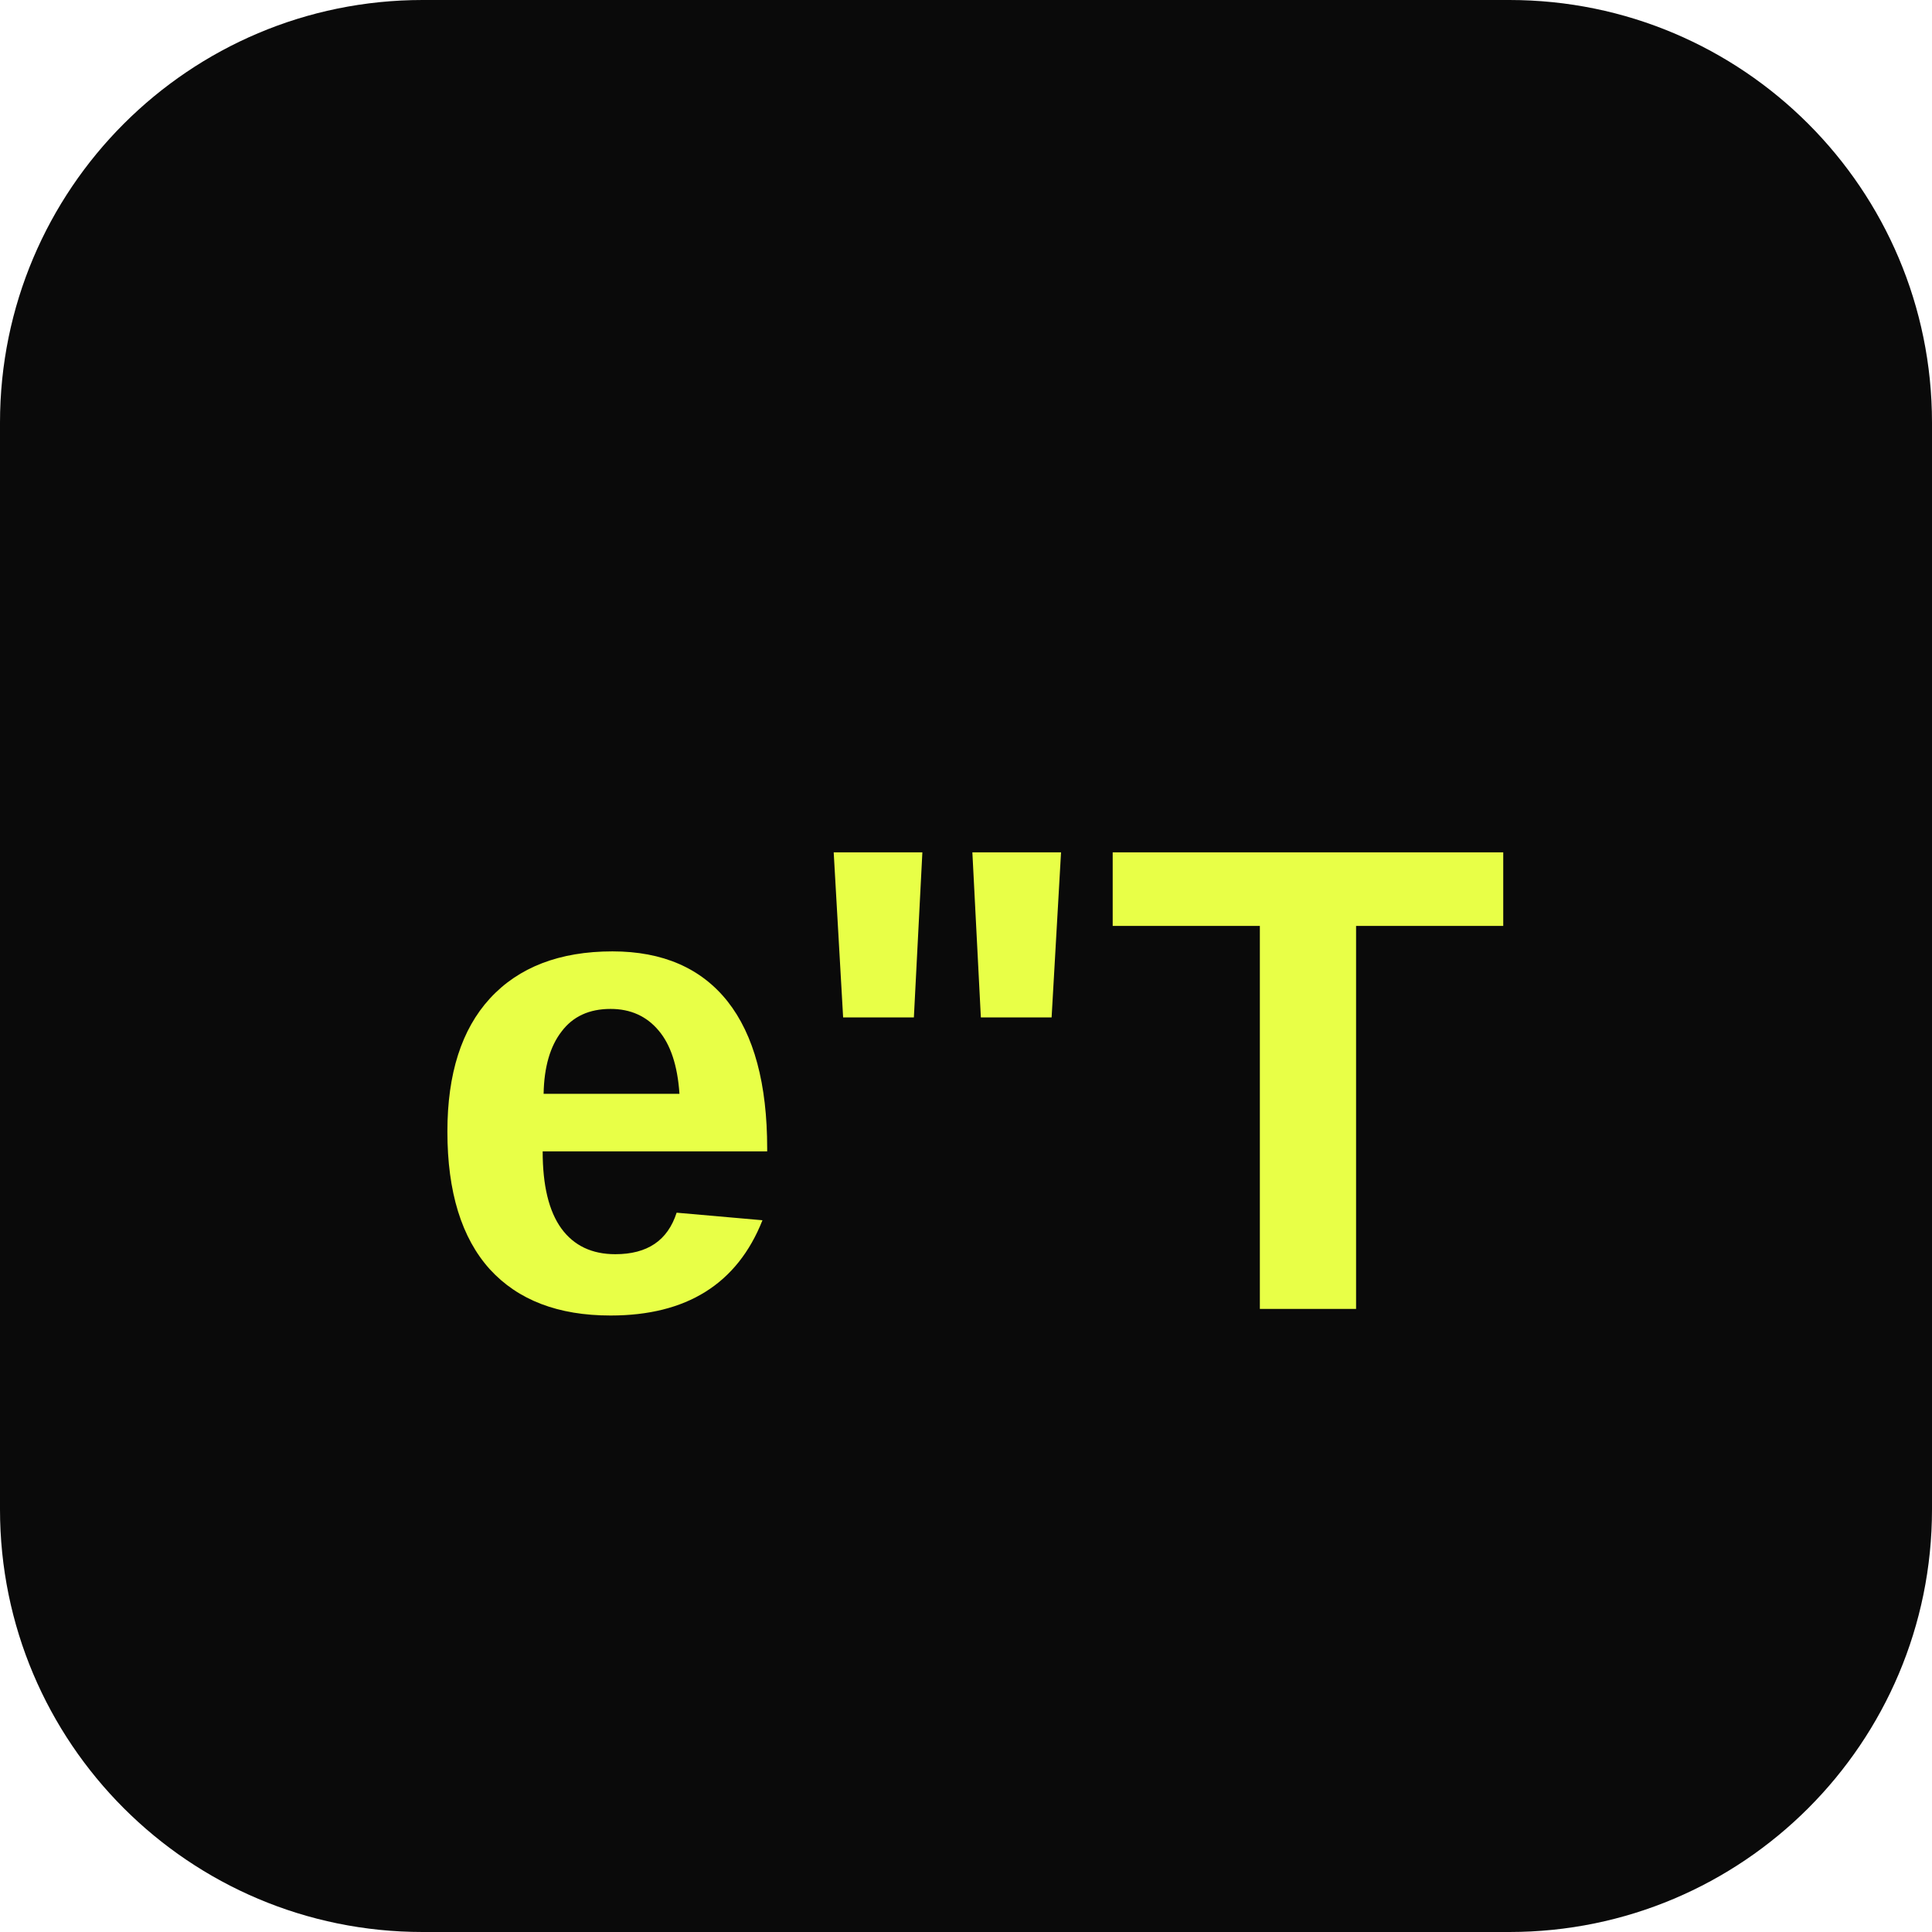
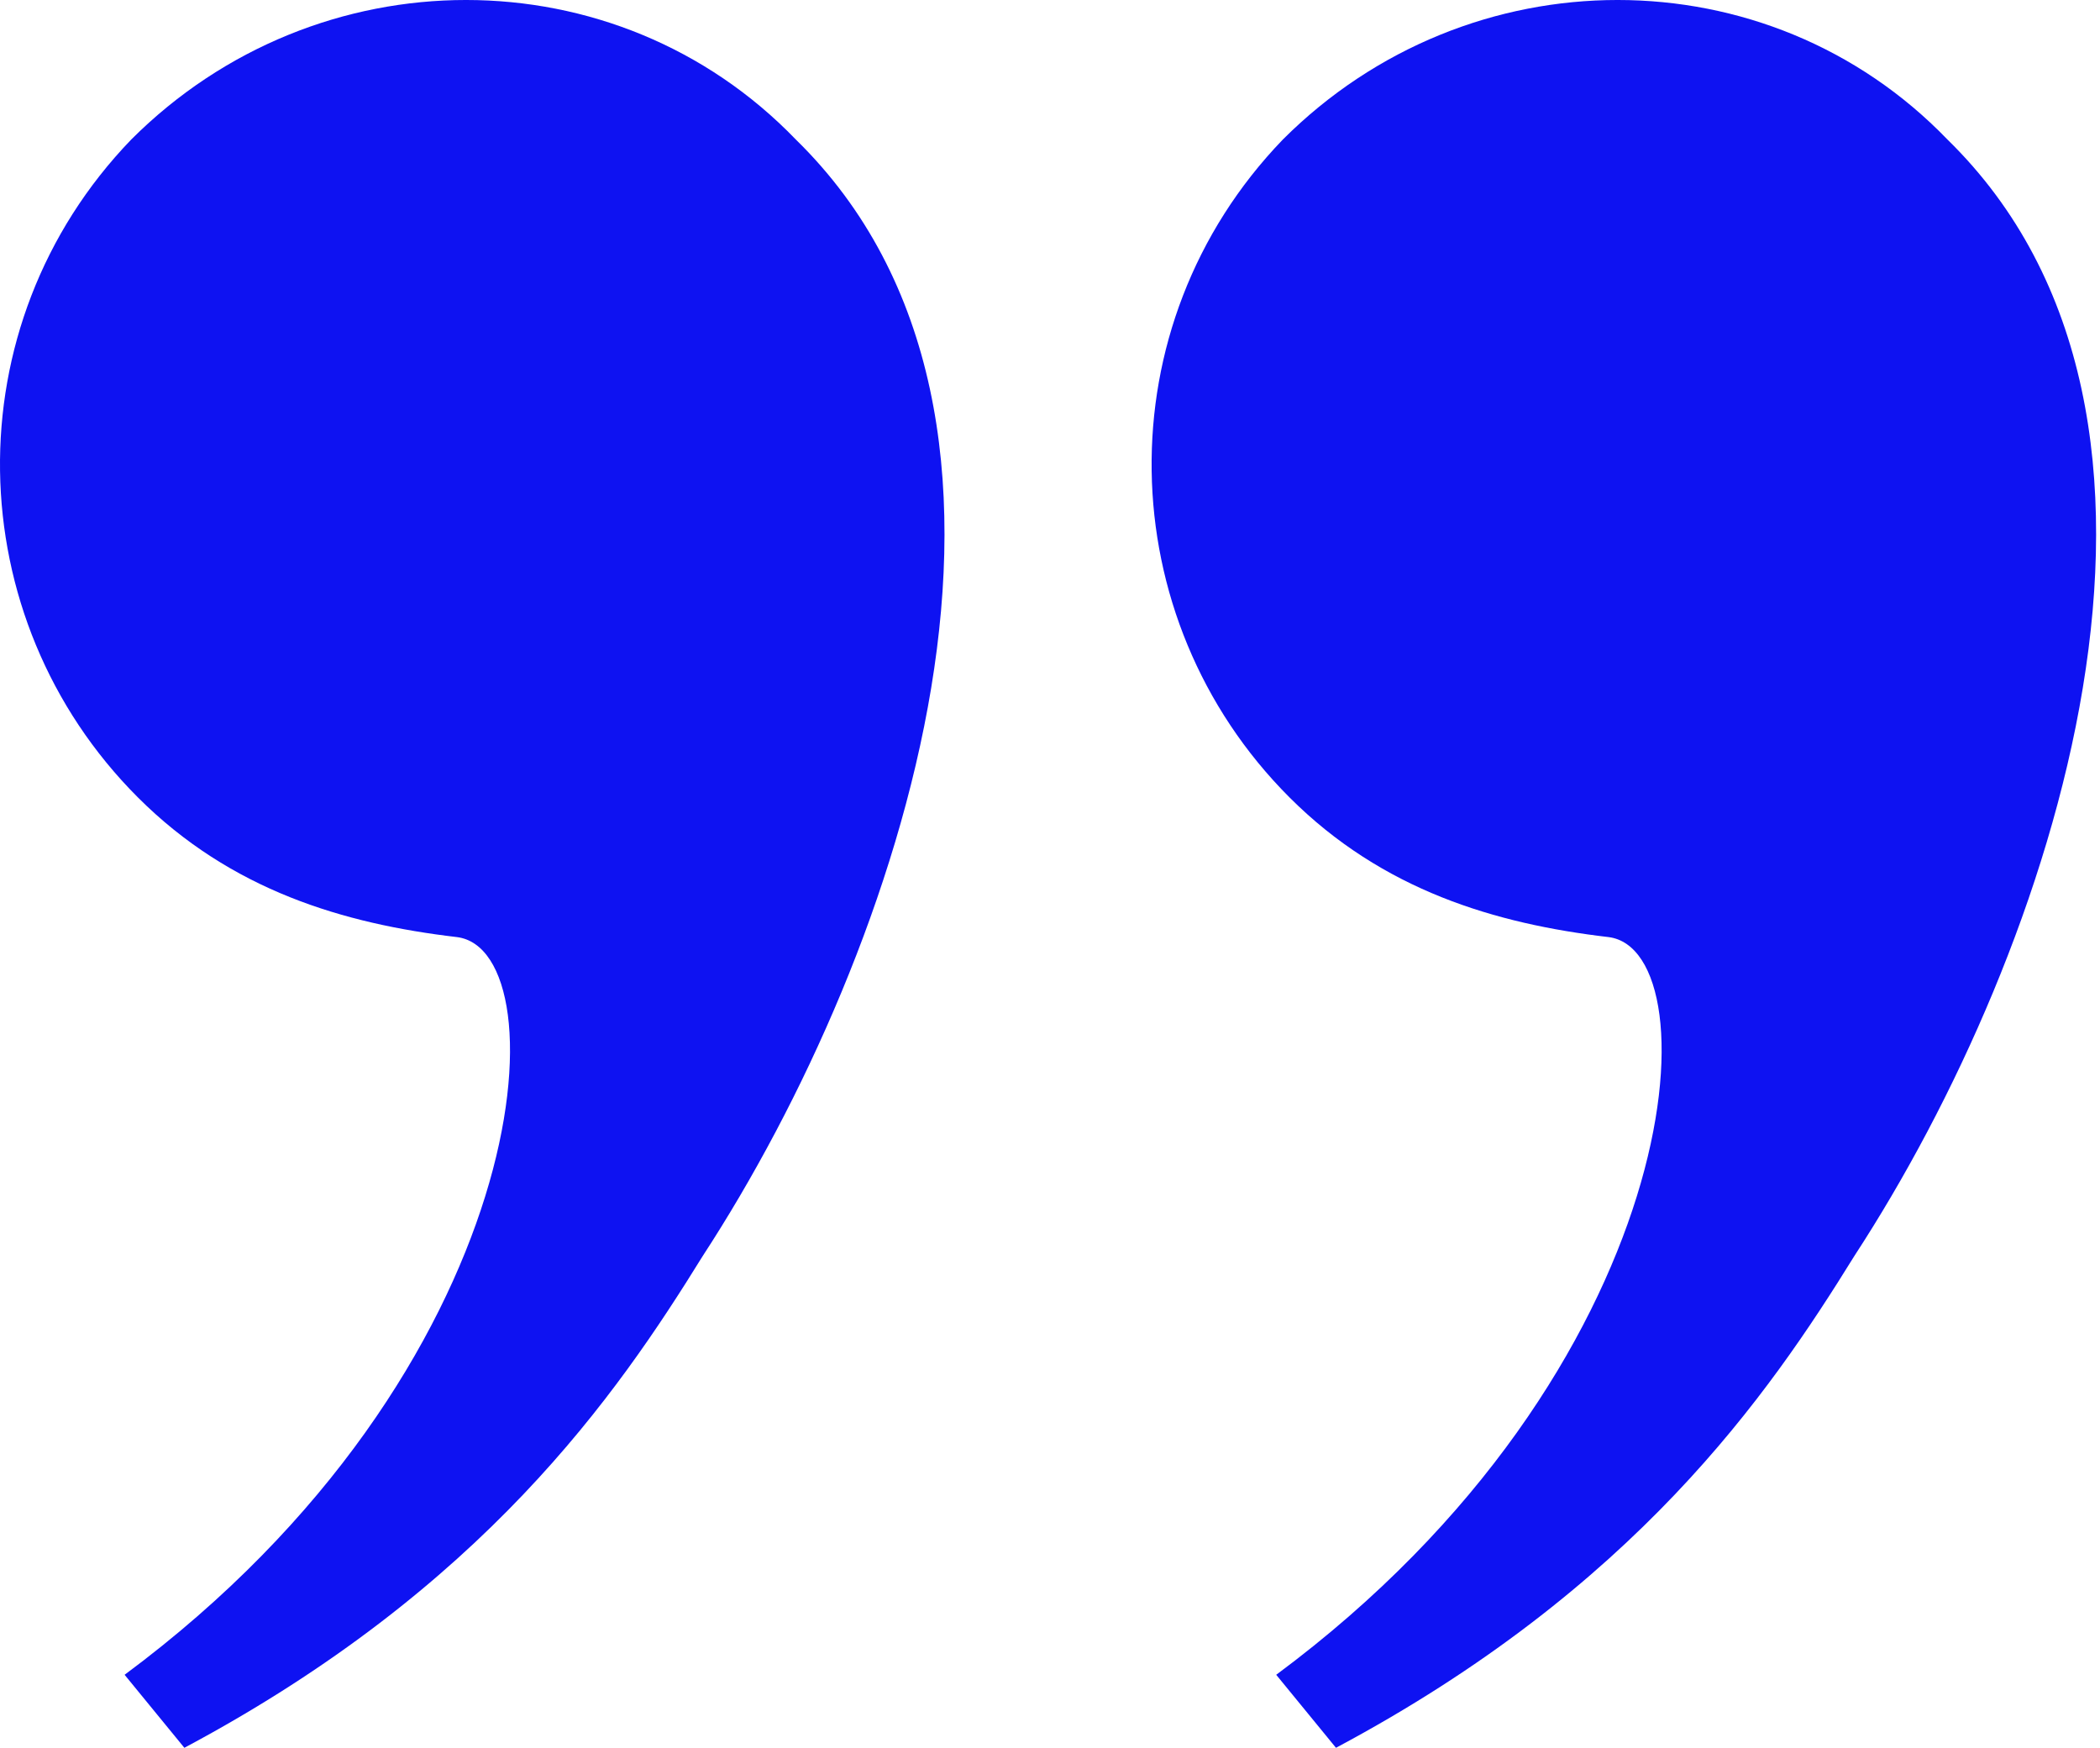
- <svg xmlns="http://www.w3.org/2000/svg" viewBox="0 0 32 32">
-   <rect width="32" height="32" rx="7" fill="#0a0a0a" />
-   <text x="50%" y="58%" dominant-baseline="middle" text-anchor="middle" fill="#e8ff47" font-family="Arial" font-weight="800" font-size="11">e"T</text>
+ <svg xmlns="http://www.w3.org/2000/svg" width="155" height="129" viewBox="0 0 155 129" fill="none">
+   <path d="M94.198 123.617C124.618 101.047 126.578 70.147 118.728 69.168C110.388 68.188 102.048 65.728 95.178 58.858C81.938 45.617 81.448 24.027 94.688 10.297C108.418 -3.433 130.498 -3.433 143.738 10.297C164.828 30.907 151.588 70.147 136.868 92.707C130.498 103.007 120.678 117.237 98.608 129.007L94.188 123.607L94.198 123.617Z" fill="#0E12F2" />
+   <path d="M9.198 123.617C39.618 101.047 41.578 70.147 33.728 69.168C25.388 68.188 17.048 65.728 10.178 58.858C-3.062 45.617 -3.552 24.027 9.688 10.297C23.418 -3.433 45.498 -3.433 58.738 10.297C79.828 30.907 66.588 70.147 51.868 92.707C45.498 103.007 35.678 117.237 13.608 129.007L9.188 123.607L9.198 123.617Z" fill="#0E12F2" />
</svg>
